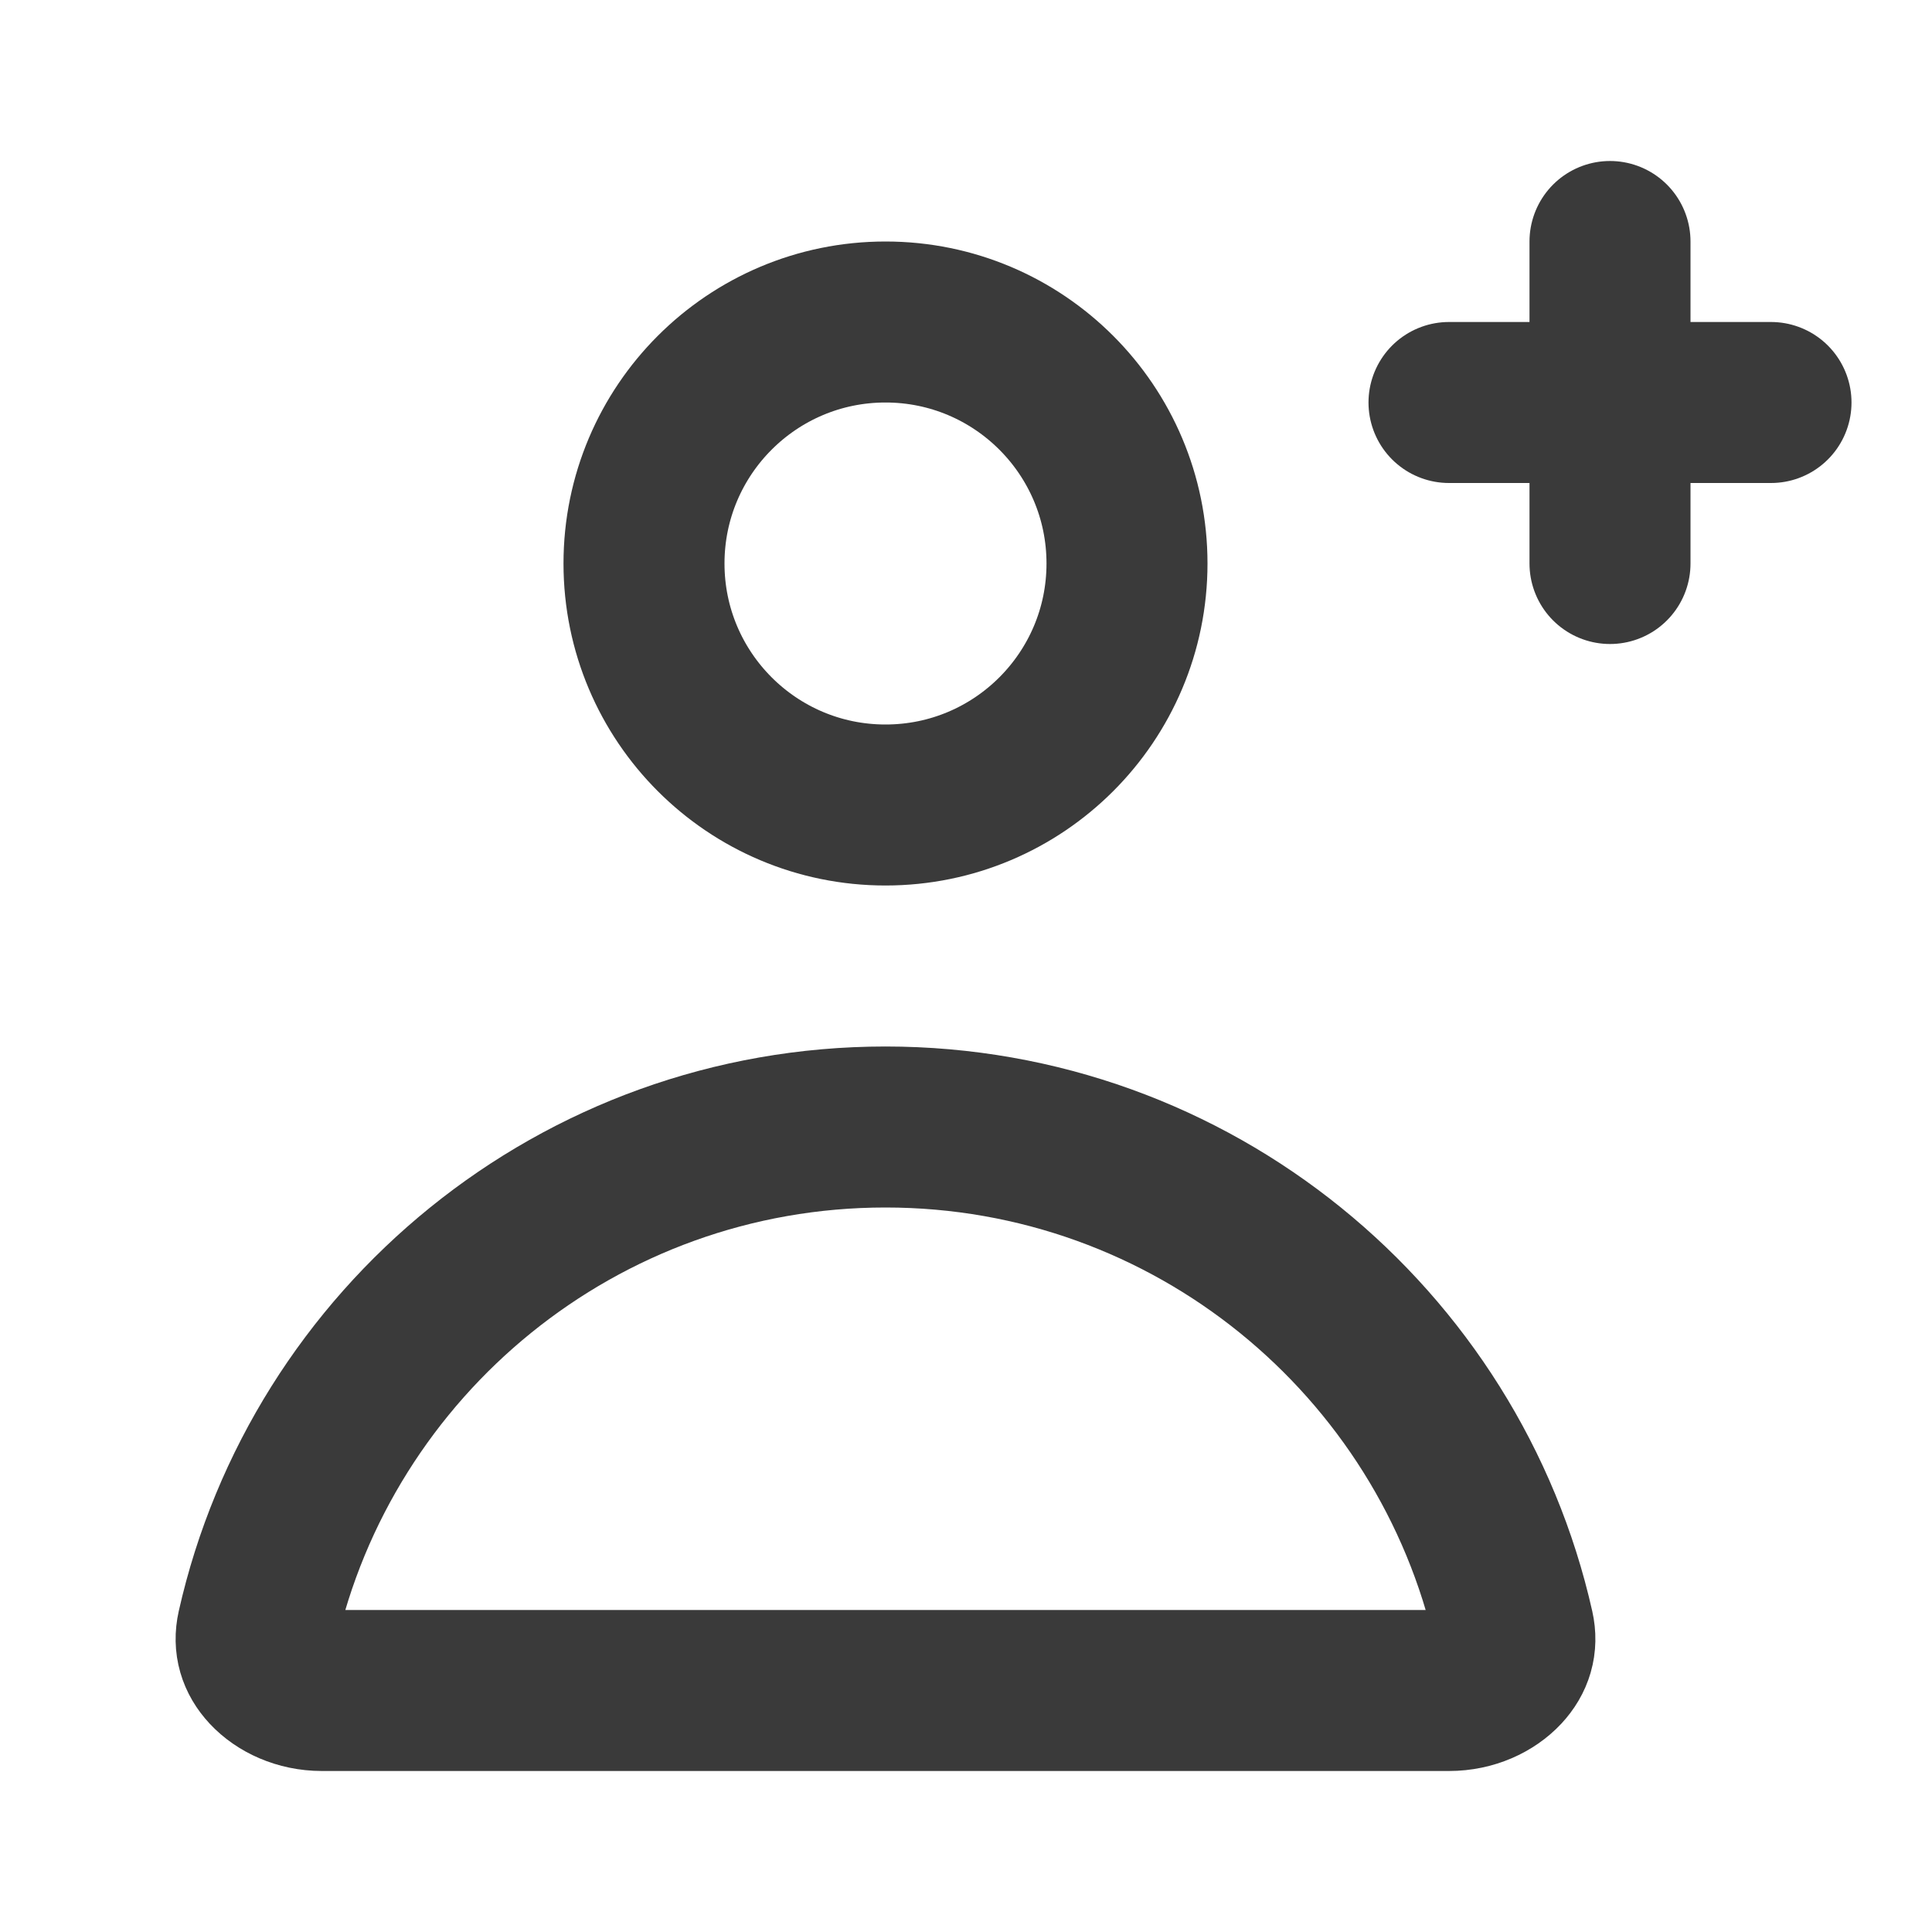
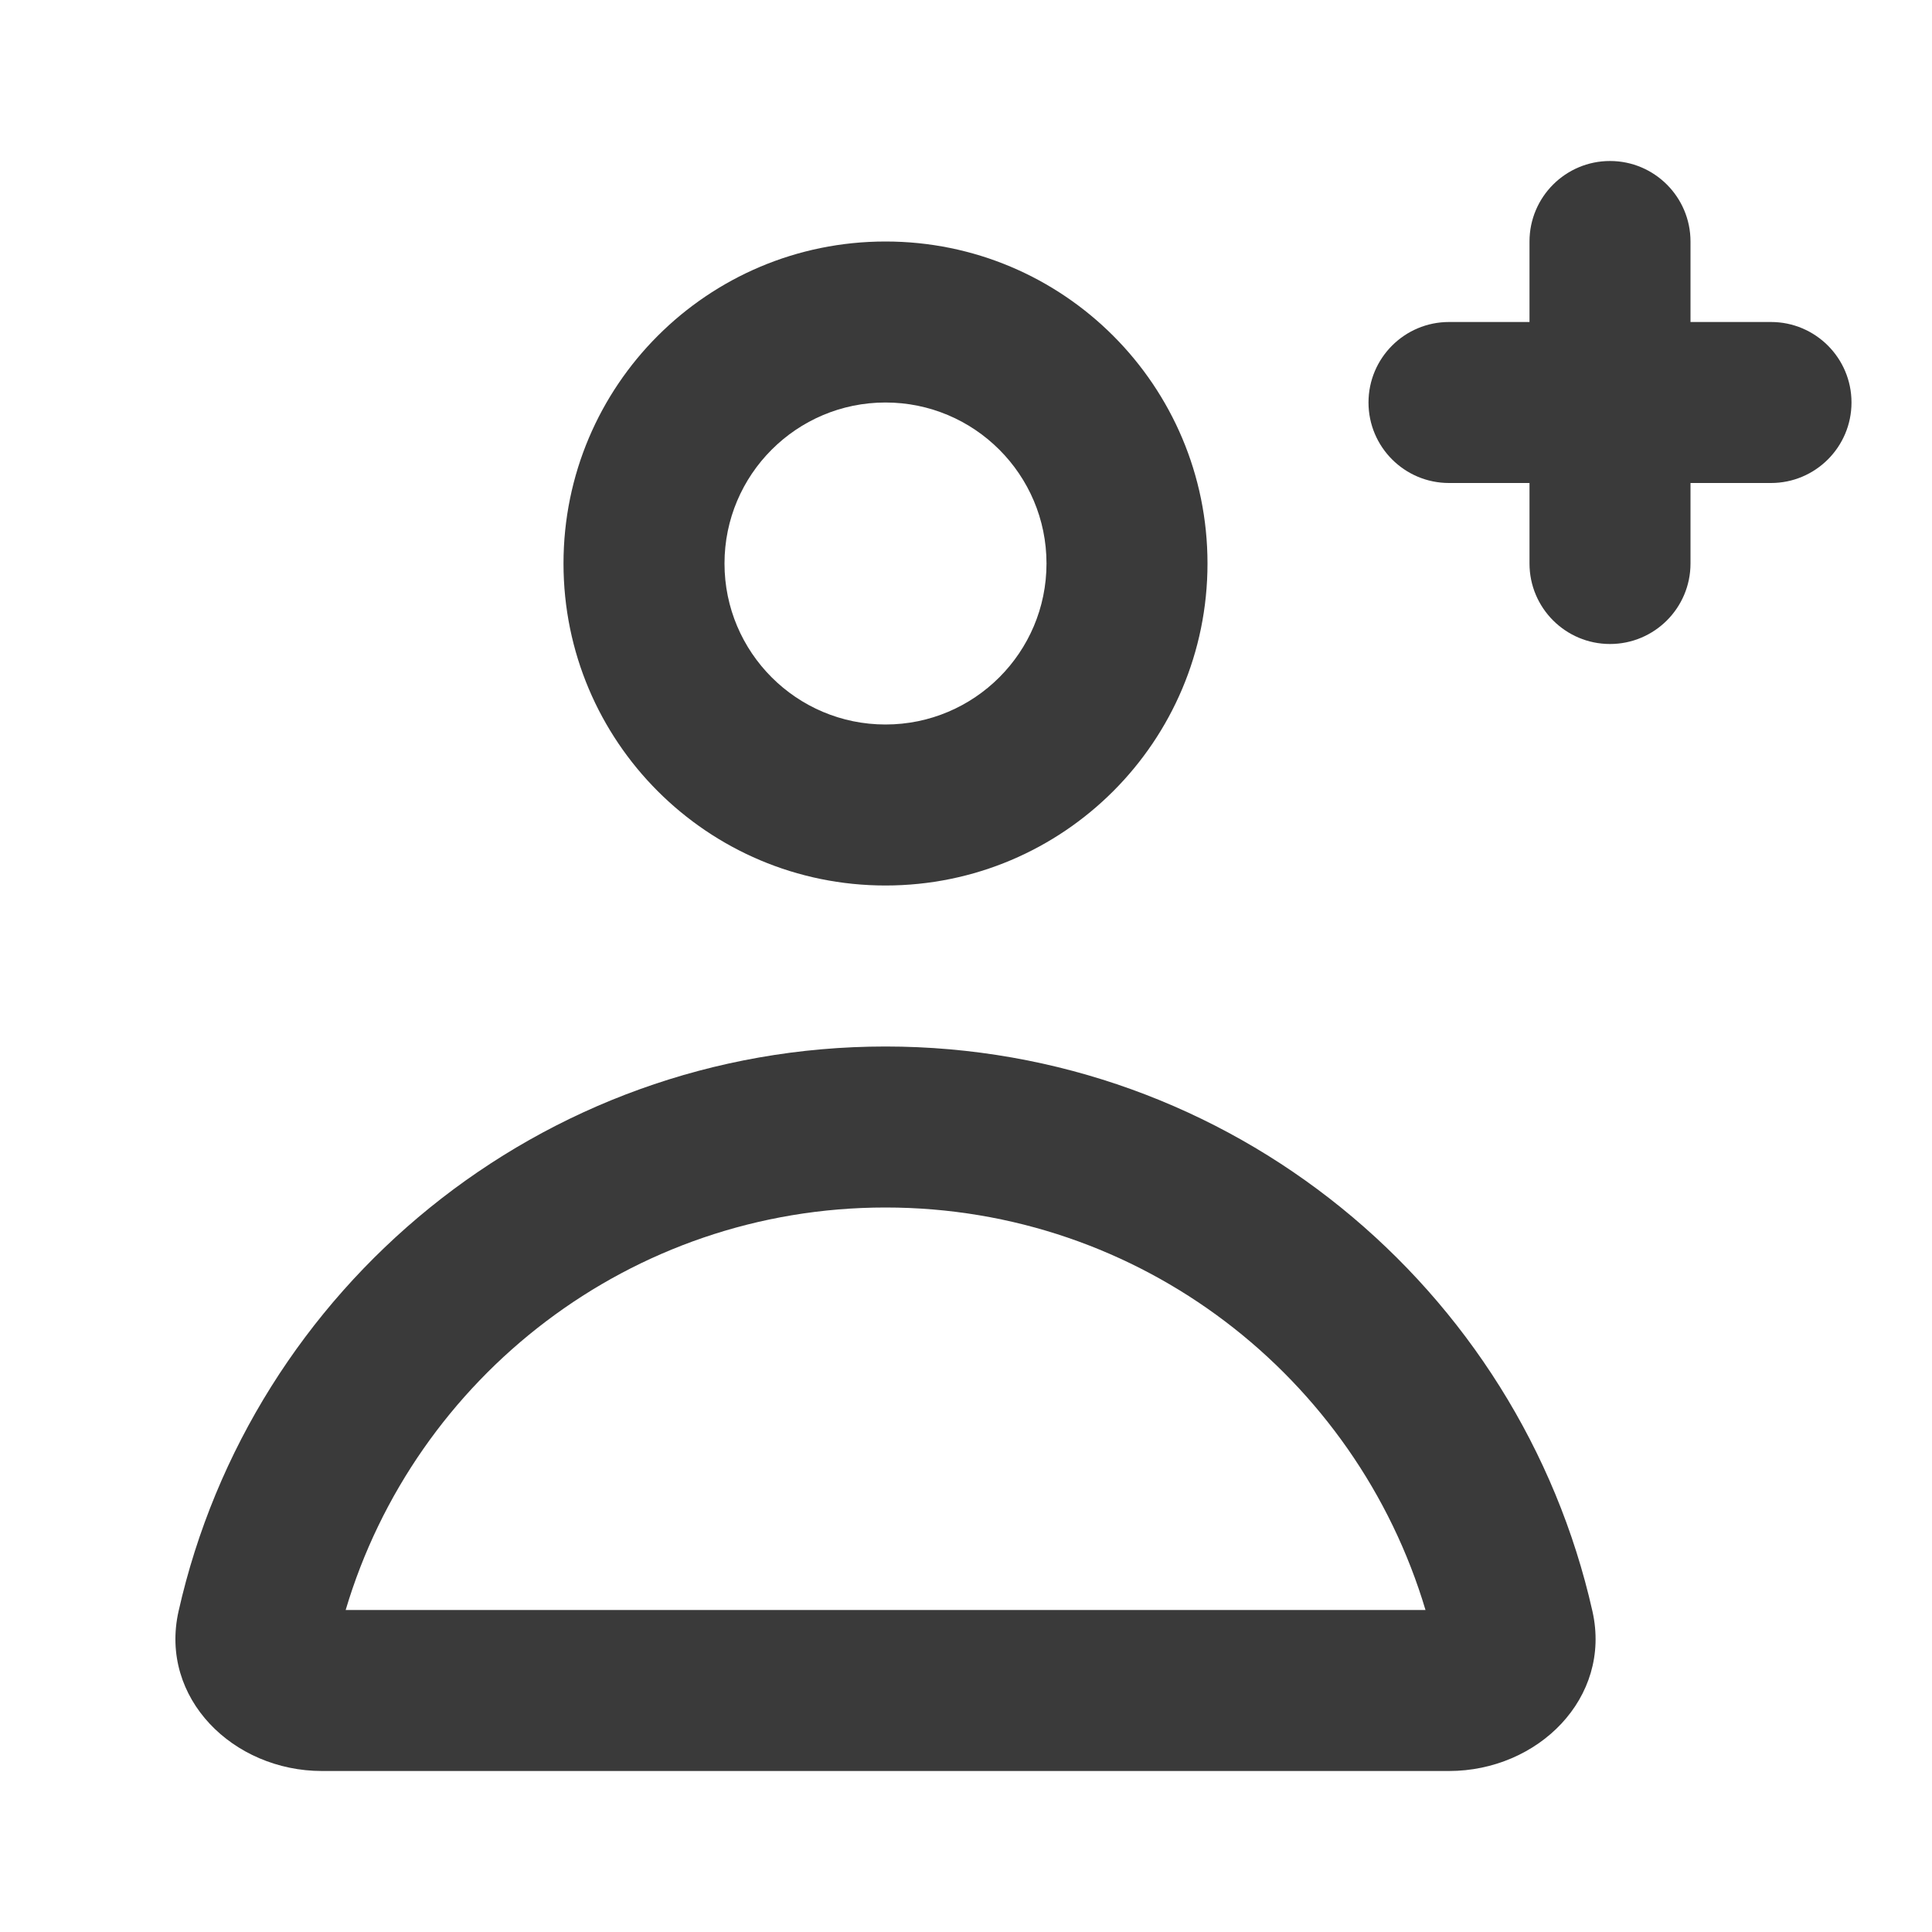
<svg xmlns="http://www.w3.org/2000/svg" width="12" height="12" viewBox="0 0 12 12" fill="none">
-   <circle cx="5.5" cy="3.5" r="1.5" stroke="#3A3A3A" />
-   <path d="M5.5 7C7.405 7 9.001 8.333 9.402 10.117C9.423 10.211 9.398 10.294 9.332 10.365C9.26 10.442 9.141 10.5 9 10.5H2C1.859 10.5 1.74 10.442 1.668 10.365C1.602 10.294 1.577 10.211 1.598 10.117C1.999 8.333 3.595 7 5.5 7Z" stroke="#3A3A3A" stroke-linejoin="round" />
-   <path d="M9 2.5H11" stroke="#3A3A3A" stroke-linecap="round" stroke-linejoin="round" />
-   <path d="M10 3.5L10 1.5" stroke="#3A3A3A" stroke-linecap="round" stroke-linejoin="round" />
+   <path d="M6.5 3.5C6.5 2.948 6.052 2.5 5.5 2.5C4.948 2.5 4.5 2.948 4.5 3.5C4.5 4.052 4.948 4.5 5.5 4.5V5.5C4.395 5.5 3.5 4.605 3.5 3.5C3.5 2.395 4.395 1.5 5.5 1.5C6.605 1.5 7.5 2.395 7.5 3.5C7.5 4.605 6.605 5.5 5.5 5.5V4.5C6.052 4.5 6.5 4.052 6.5 3.5Z" fill="#3A3A3A" />
+   <path d="M5.5 6.5C7.644 6.5 9.439 8 9.891 10.008C10.012 10.547 9.552 11 9 11H2C1.448 11 0.988 10.547 1.109 10.008C1.561 8 3.356 6.5 5.5 6.5ZM5.5 7.5C3.916 7.5 2.577 8.554 2.147 10H8.854C8.423 8.554 7.085 7.5 5.5 7.5Z" fill="#3A3A3A" />
+   <path d="M10 1C10.276 1 10.5 1.224 10.5 1.5V2H11C11.276 2 11.5 2.224 11.5 2.5C11.5 2.776 11.276 3 11 3H10.5V3.5C10.5 3.776 10.276 4 10 4C9.724 4 9.5 3.776 9.5 3.5V3H9C8.724 3 8.5 2.776 8.5 2.5C8.5 2.224 8.724 2 9 2H9.5V1.5C9.5 1.224 9.724 1 10 1Z" fill="#3A3A3A" />
</svg>
